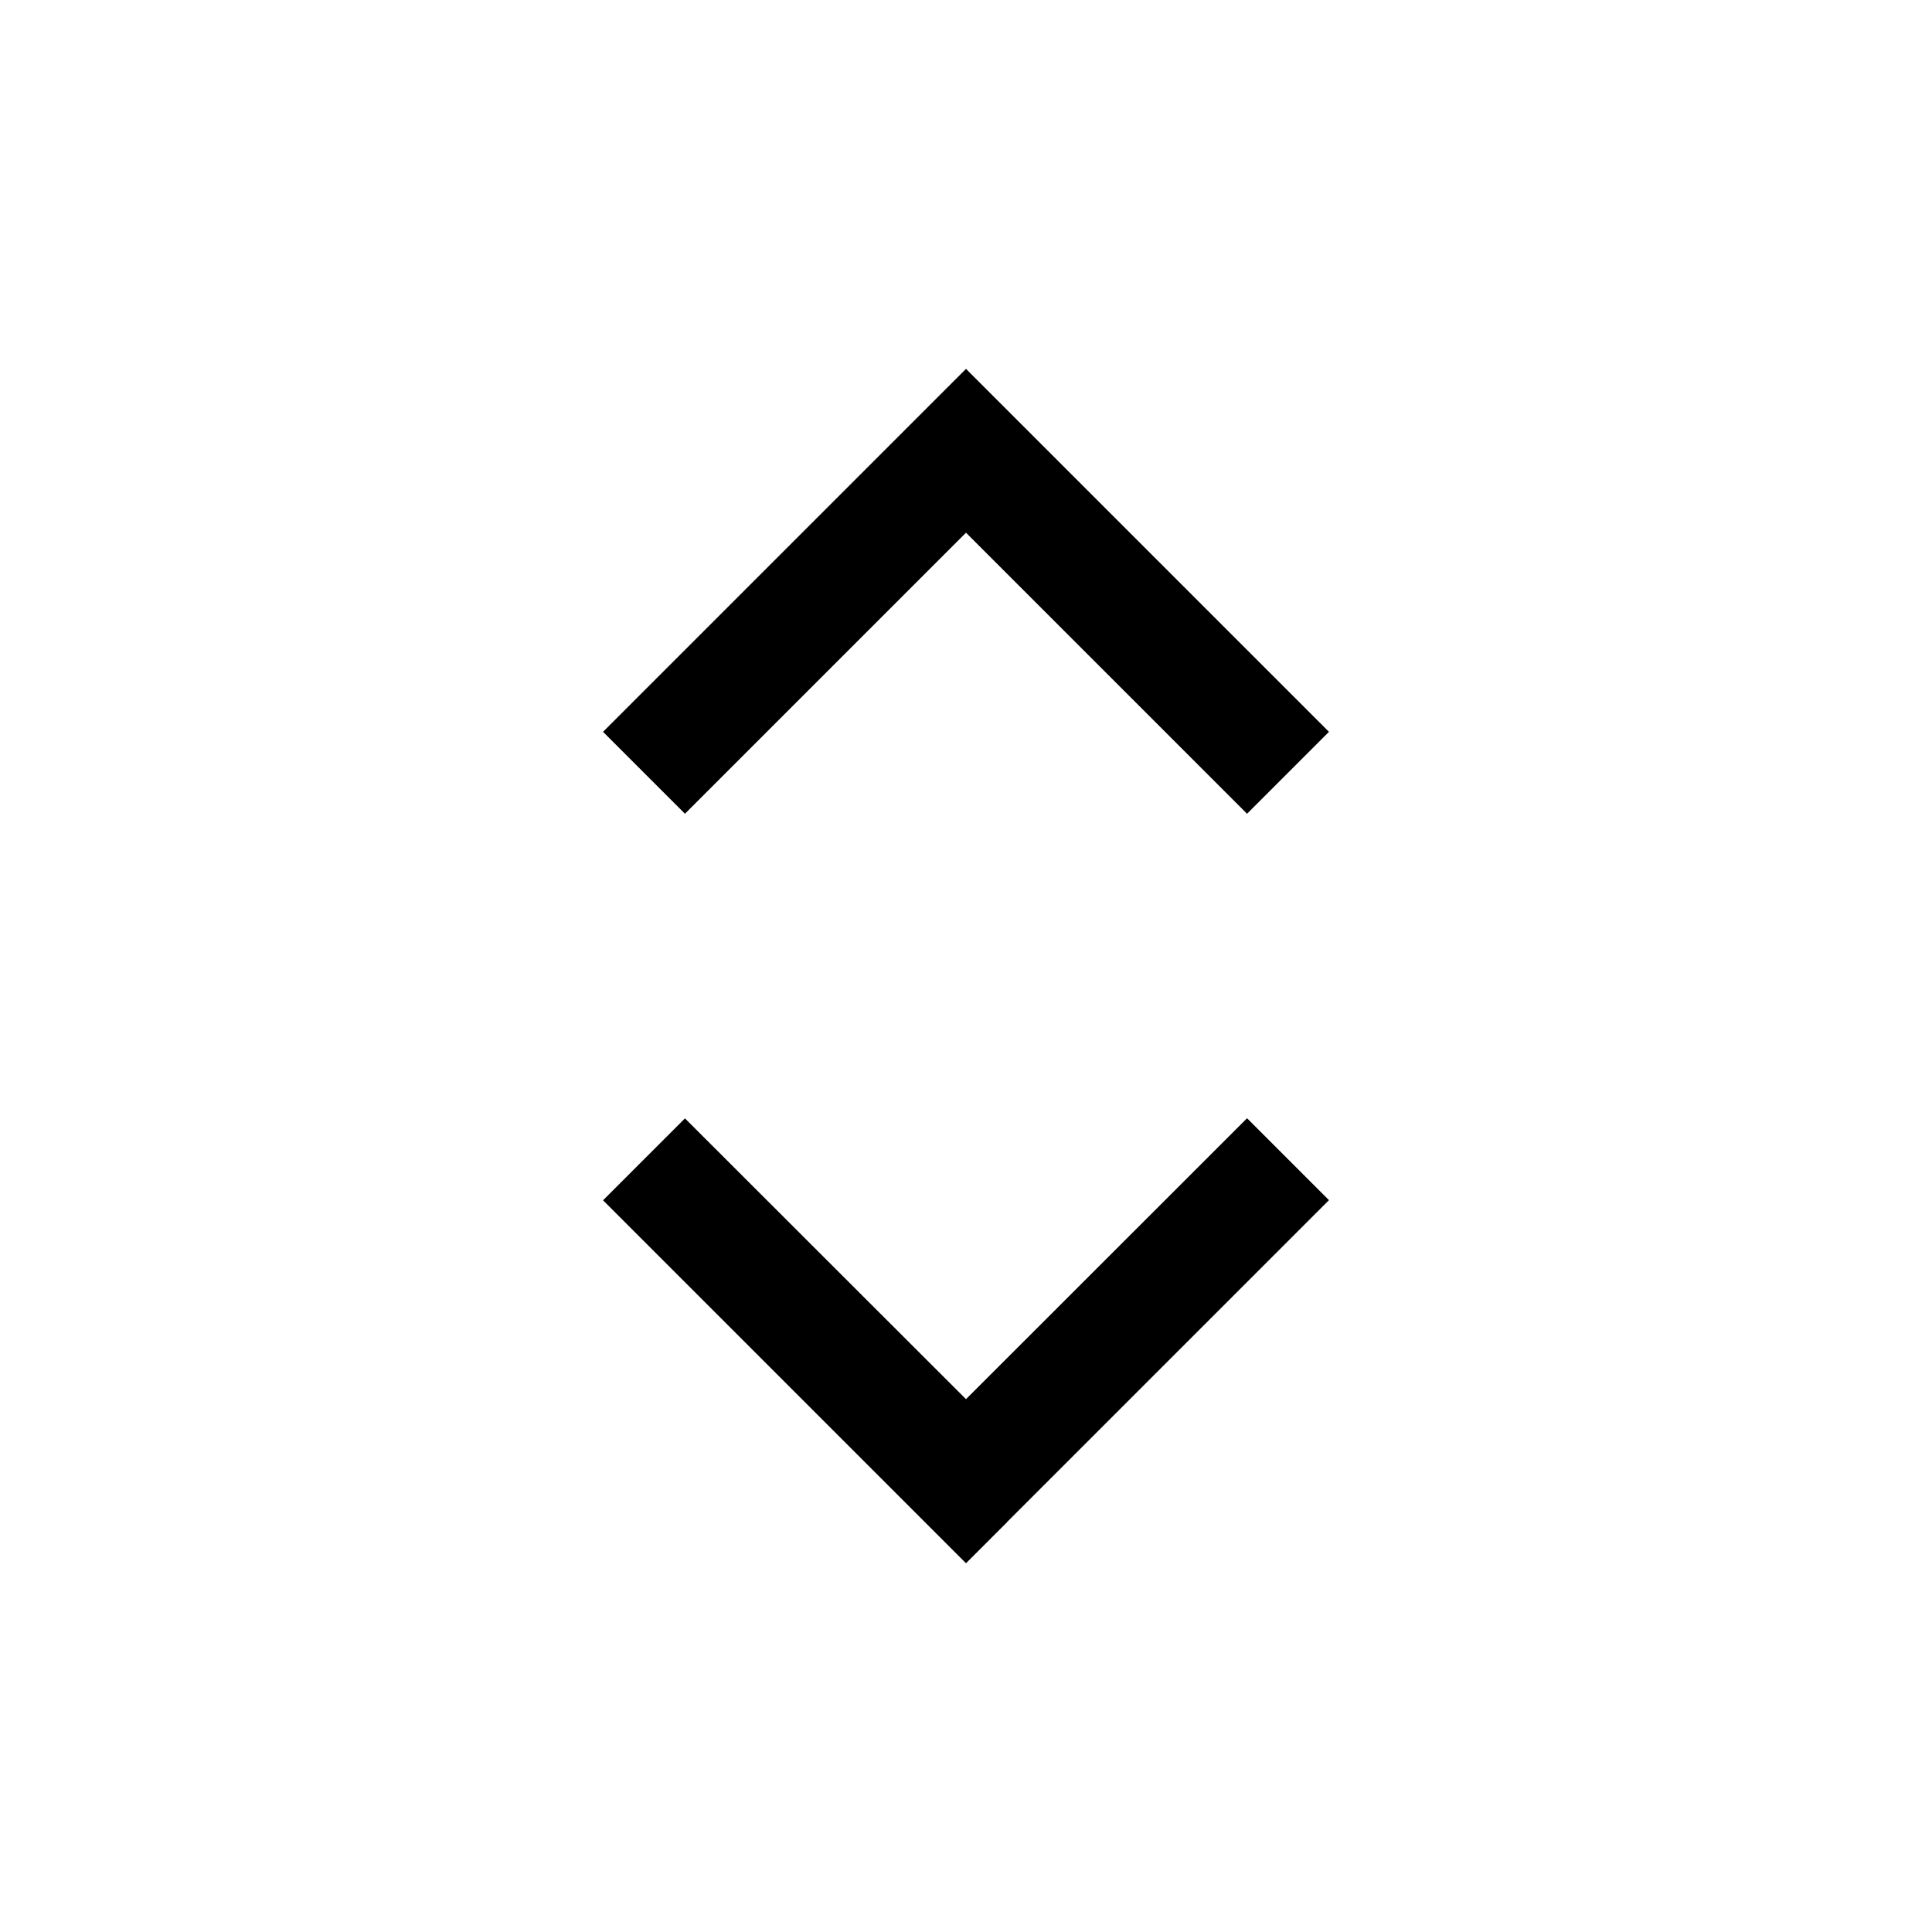
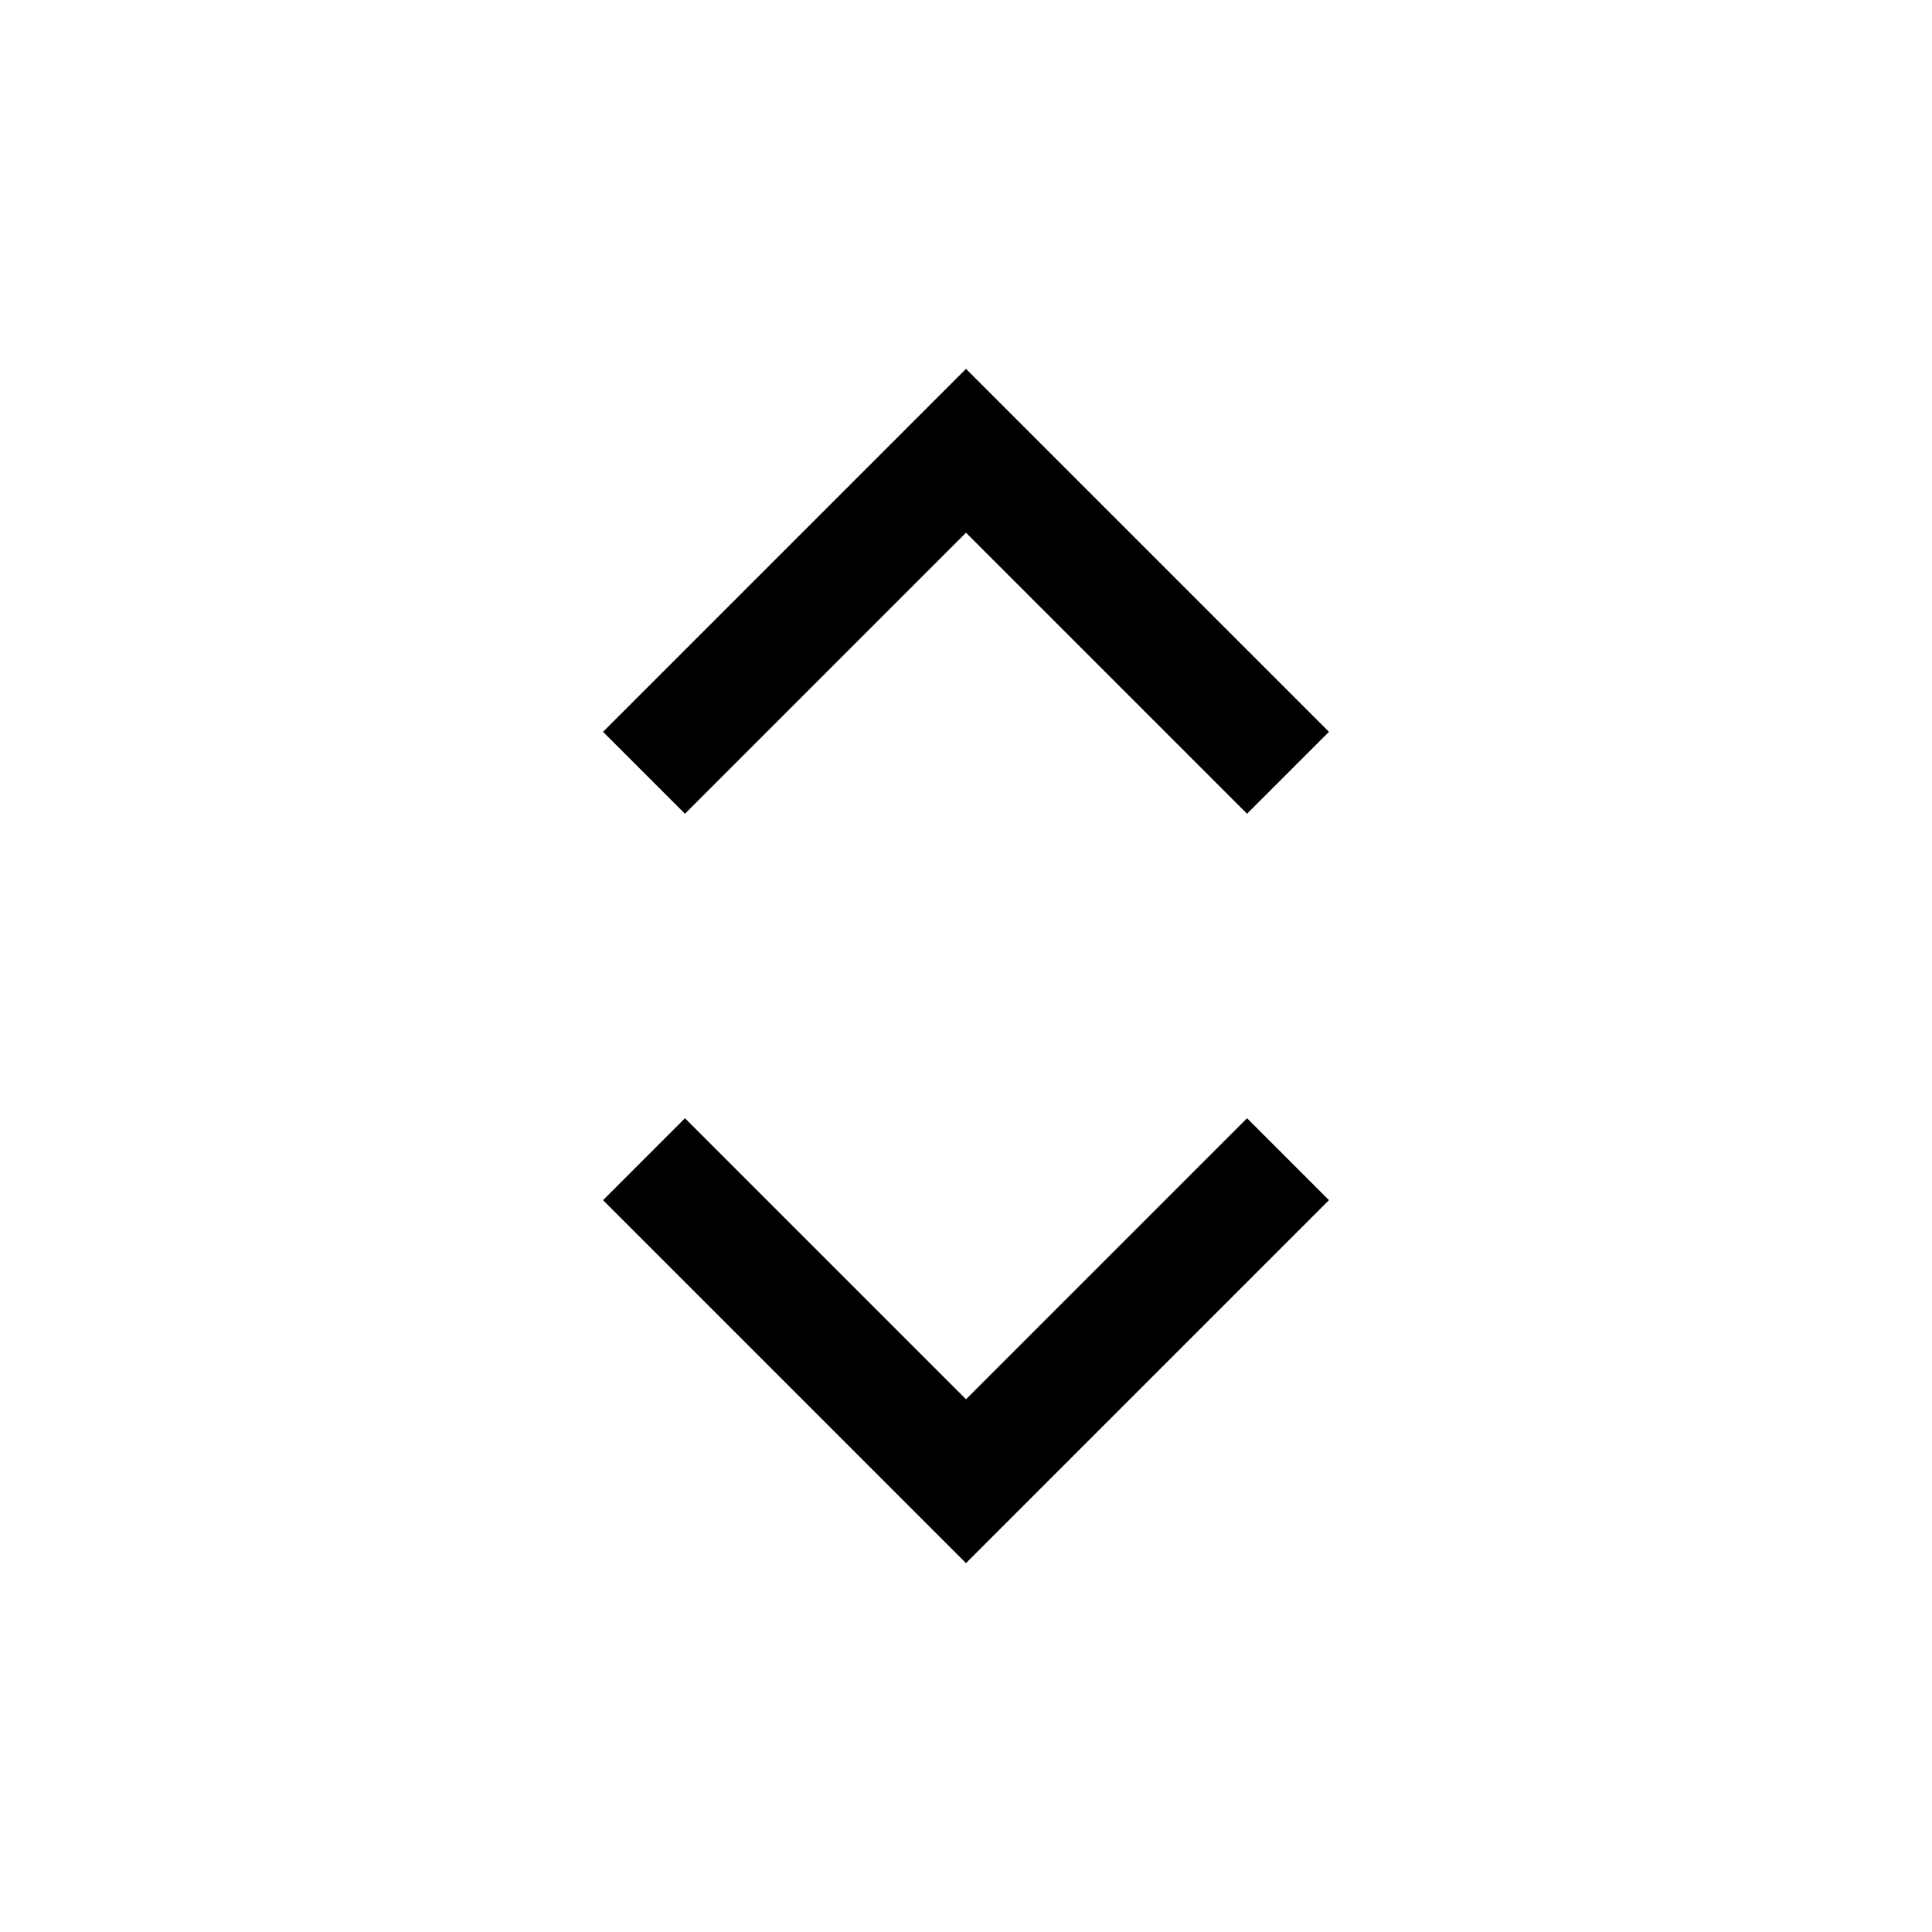
<svg xmlns="http://www.w3.org/2000/svg" width="15" height="15" fill="none">
-   <path fill-rule="evenodd" clip-rule="evenodd" d="M5.318 6.318L7.5 4.136l2.182 2.182.636-.636-2.5-2.5-.318-.318-.318.318-2.5 2.5.636.636zm2.5 5.5l2.5-2.5-.636-.636L7.5 10.863 5.318 8.683l-.636.636 2.5 2.5.318.318.318-.318z" fill="currentColor" />
+   <path fill-rule="evenodd" clip-rule="evenodd" d="M5.318 6.318L7.5 4.136l2.182 2.182.636-.636-2.5-2.5-.318-.318-.318.318-2.5 2.5.636.636zm2.5 5.5l2.5-2.5-.636-.636L7.5 10.864 5.318 8.682l-.636.636 2.5 2.5.318.318.318-.318z" fill="currentColor" />
</svg>
